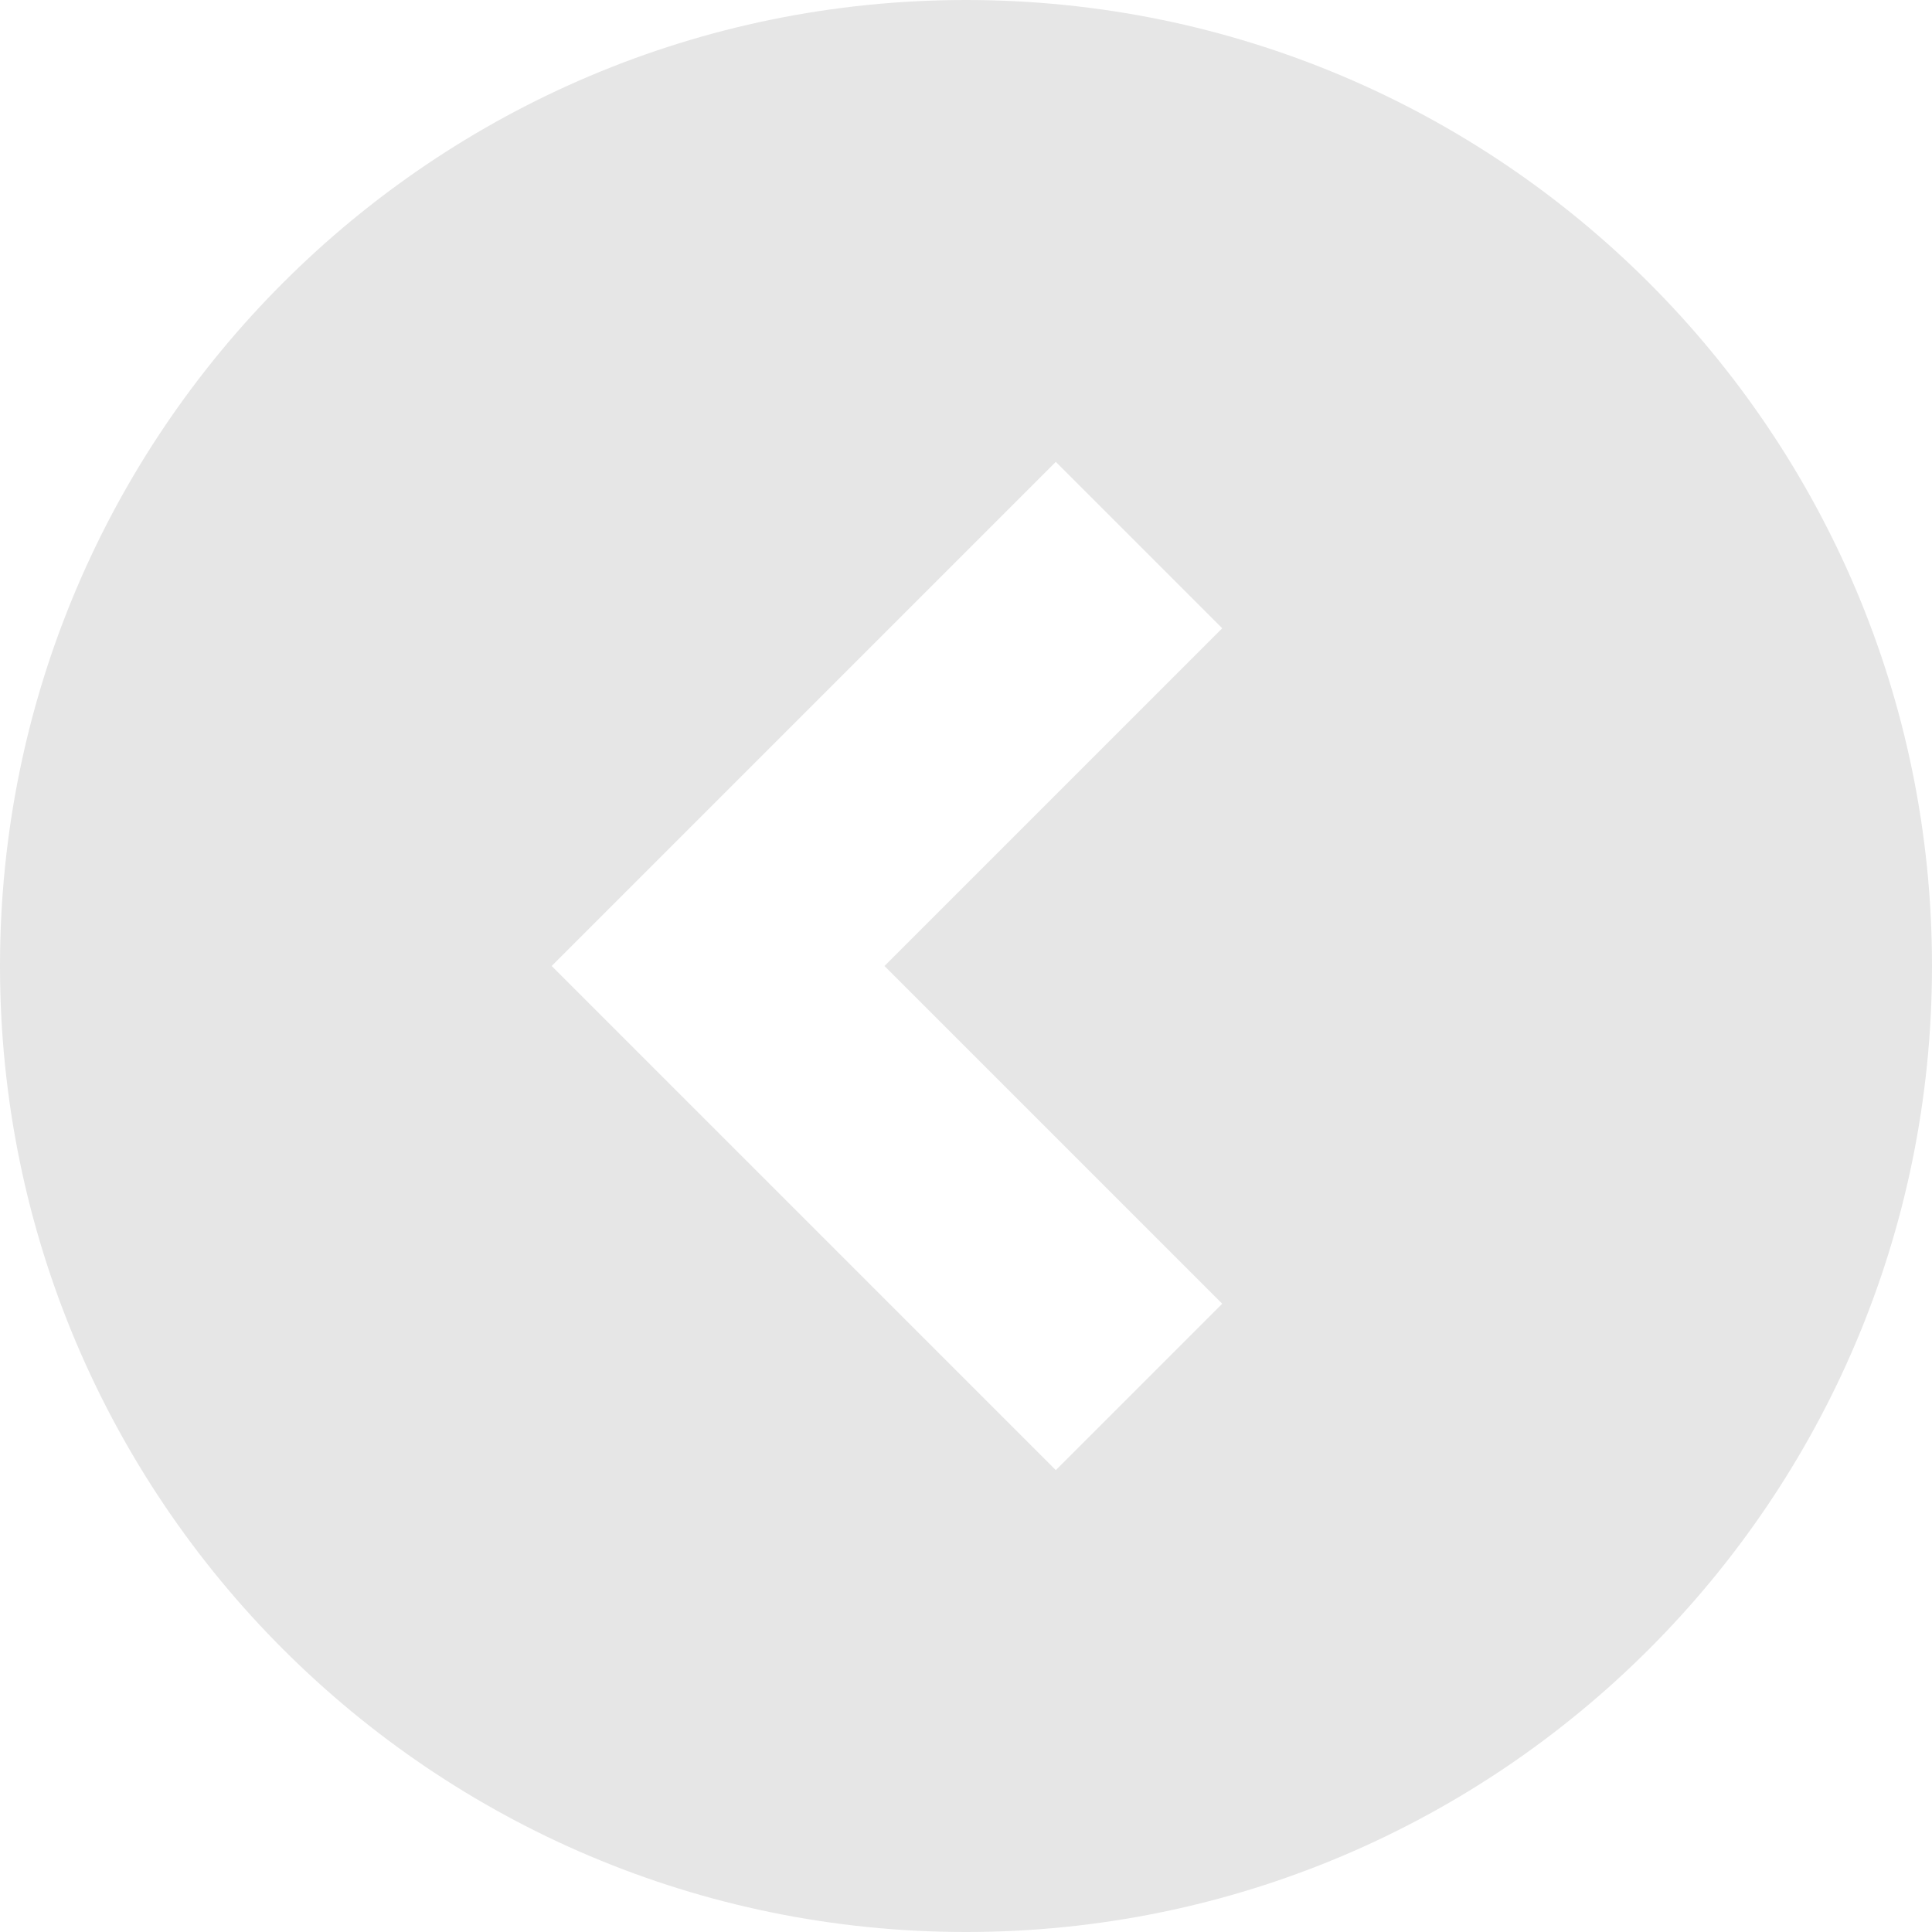
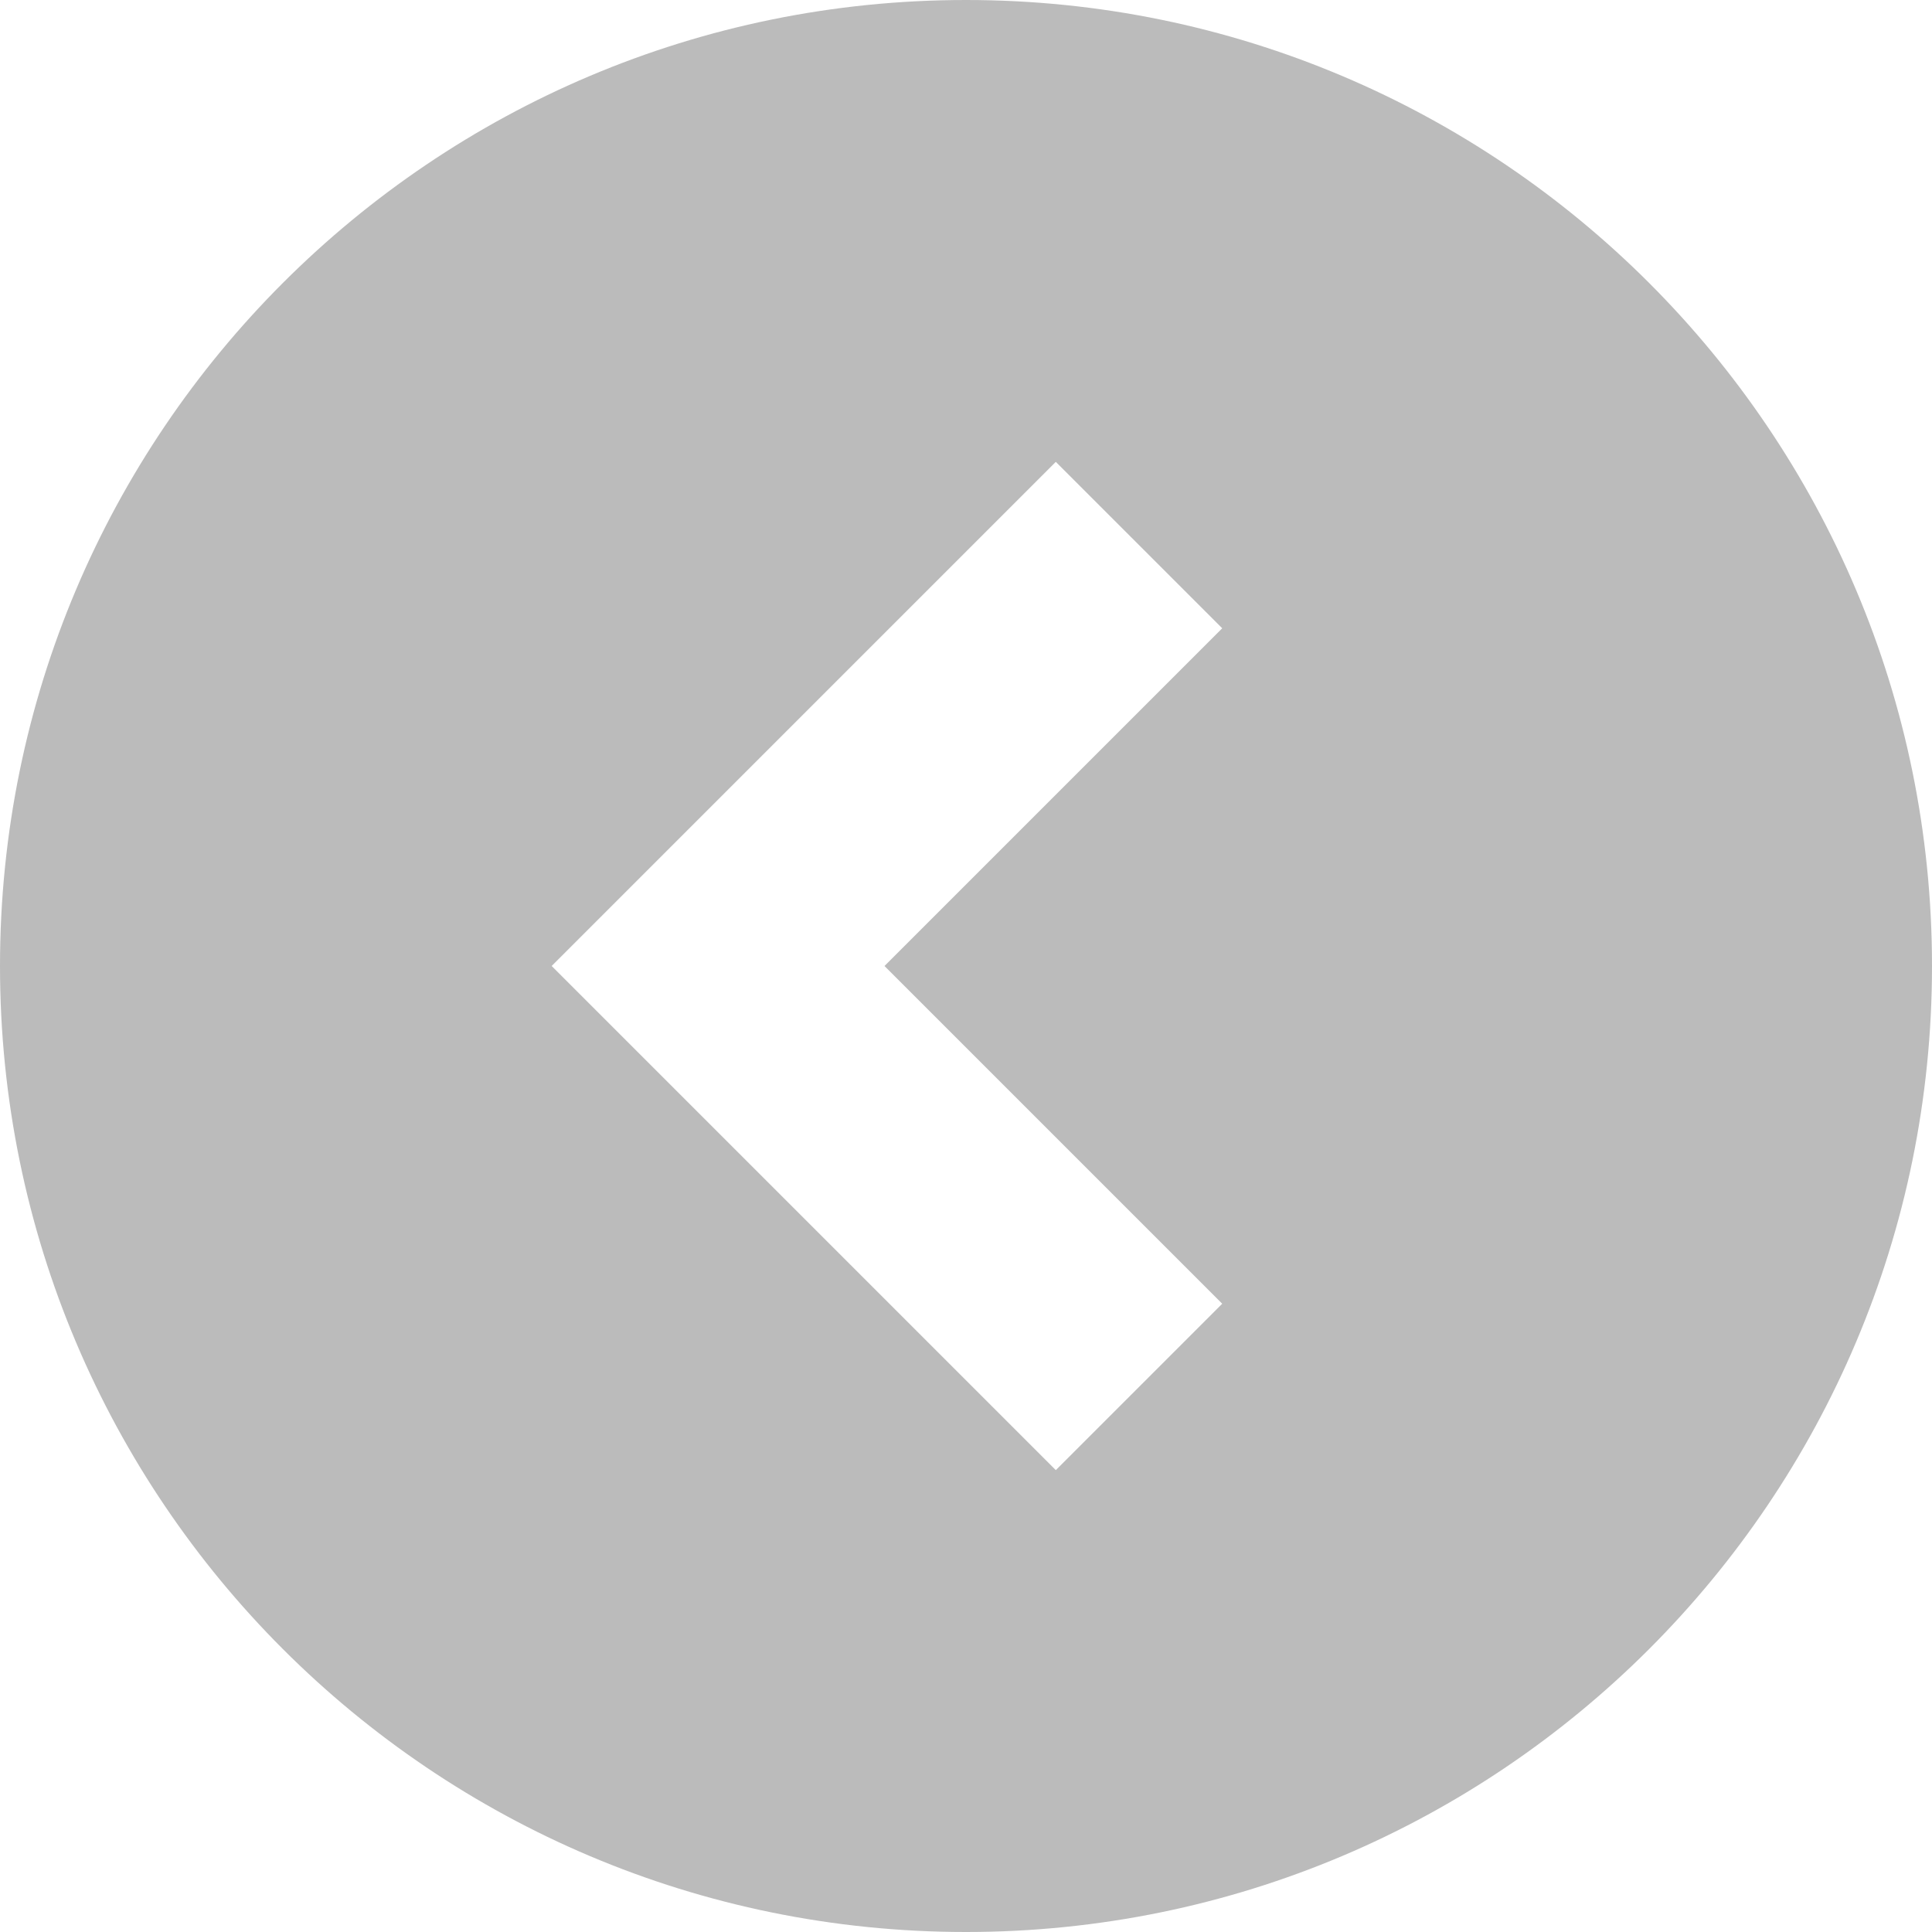
<svg xmlns="http://www.w3.org/2000/svg" version="1.1" id="_x32_" x="0px" y="0px" viewBox="0 0 512 512" style="enable-background:new 0 0 512 512;" xml:space="preserve">
  <style type="text/css">
- 	.st0{fill:#E6E6E6;}
+ 	.st0{fill:#BBBBBB;}
</style>
  <g>
-     <path class="st0" d="M256,512c141.4,0,256-114.6,256-256S397.4,0,256,0S0,114.6,0,256C0,397.4,114.6,512,256,512z M279.8,122.4   l44.1,44.1L234.4,256l89.5,89.5l-44.1,44.1L146.2,256L279.8,122.4z" />
+     <path class="st0" d="M256,512c141.4,0,256-114.6,256-256S397.4,0,256,0S0,114.6,0,256S114.6,512,256,512z M279.8,122.4l44.1,44.1   L234.4,256l89.5,89.5l-44.1,44.1L146.2,256L279.8,122.4z" />
  </g>
</svg>
